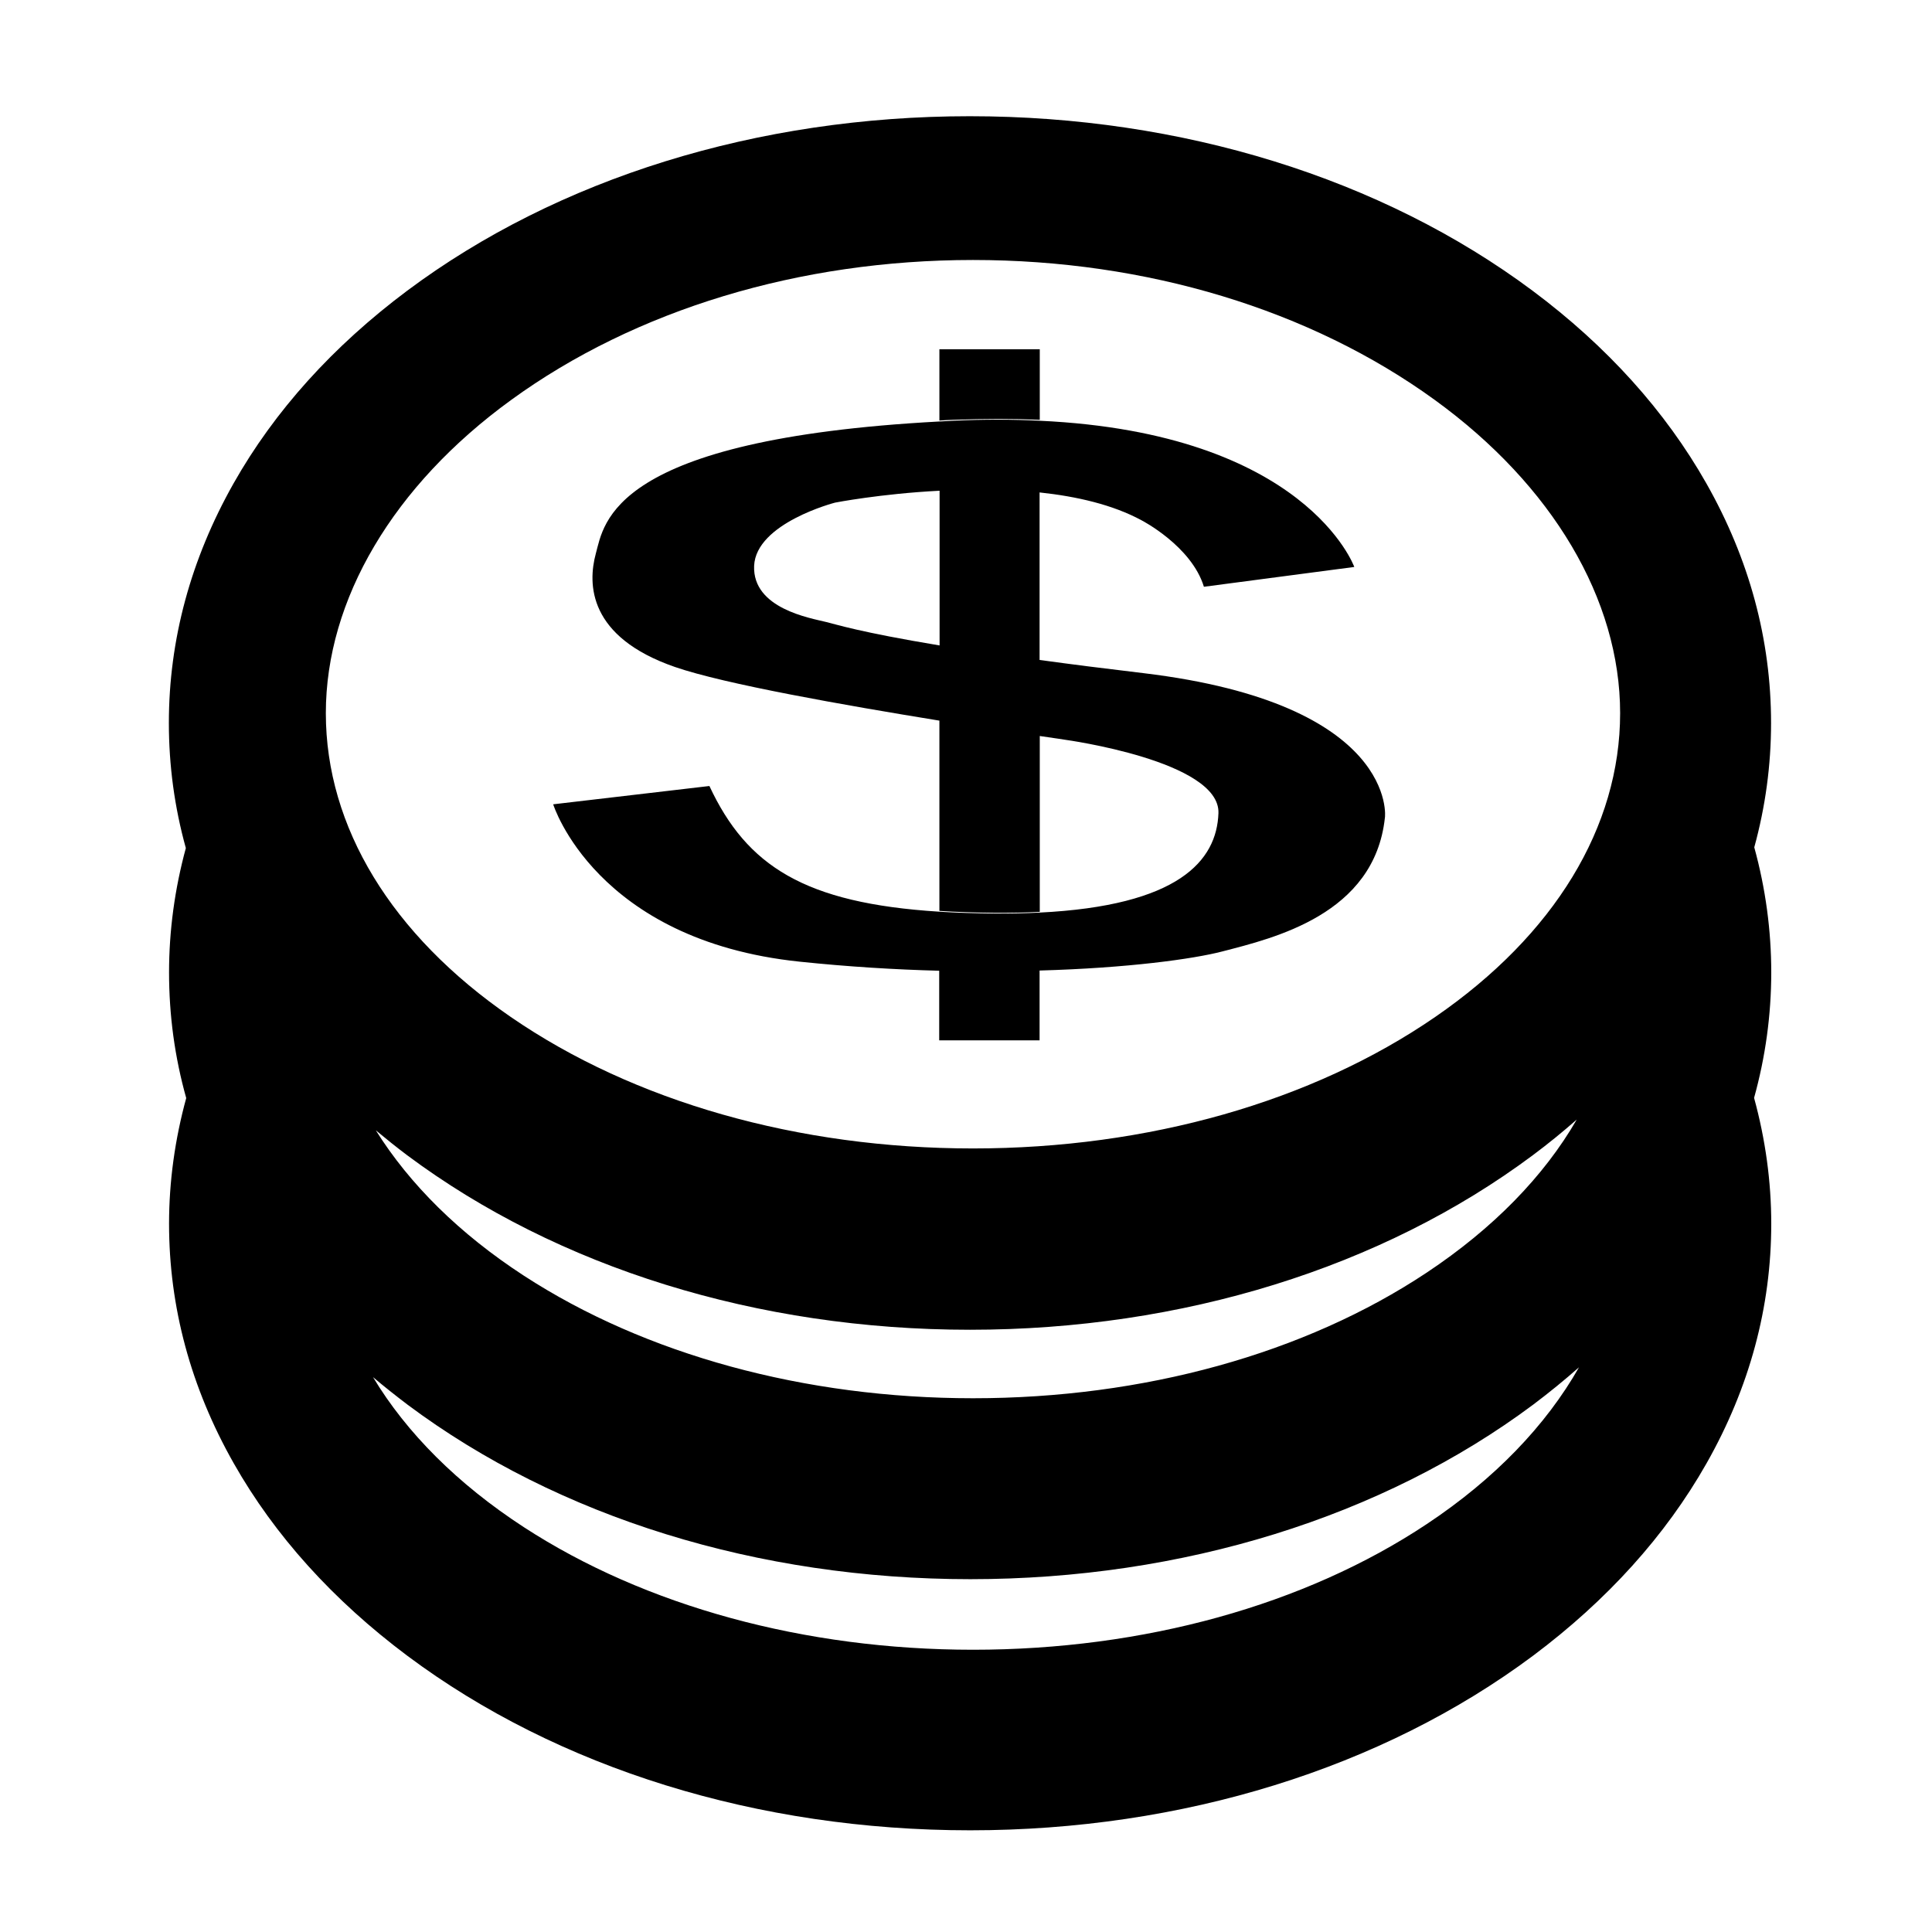
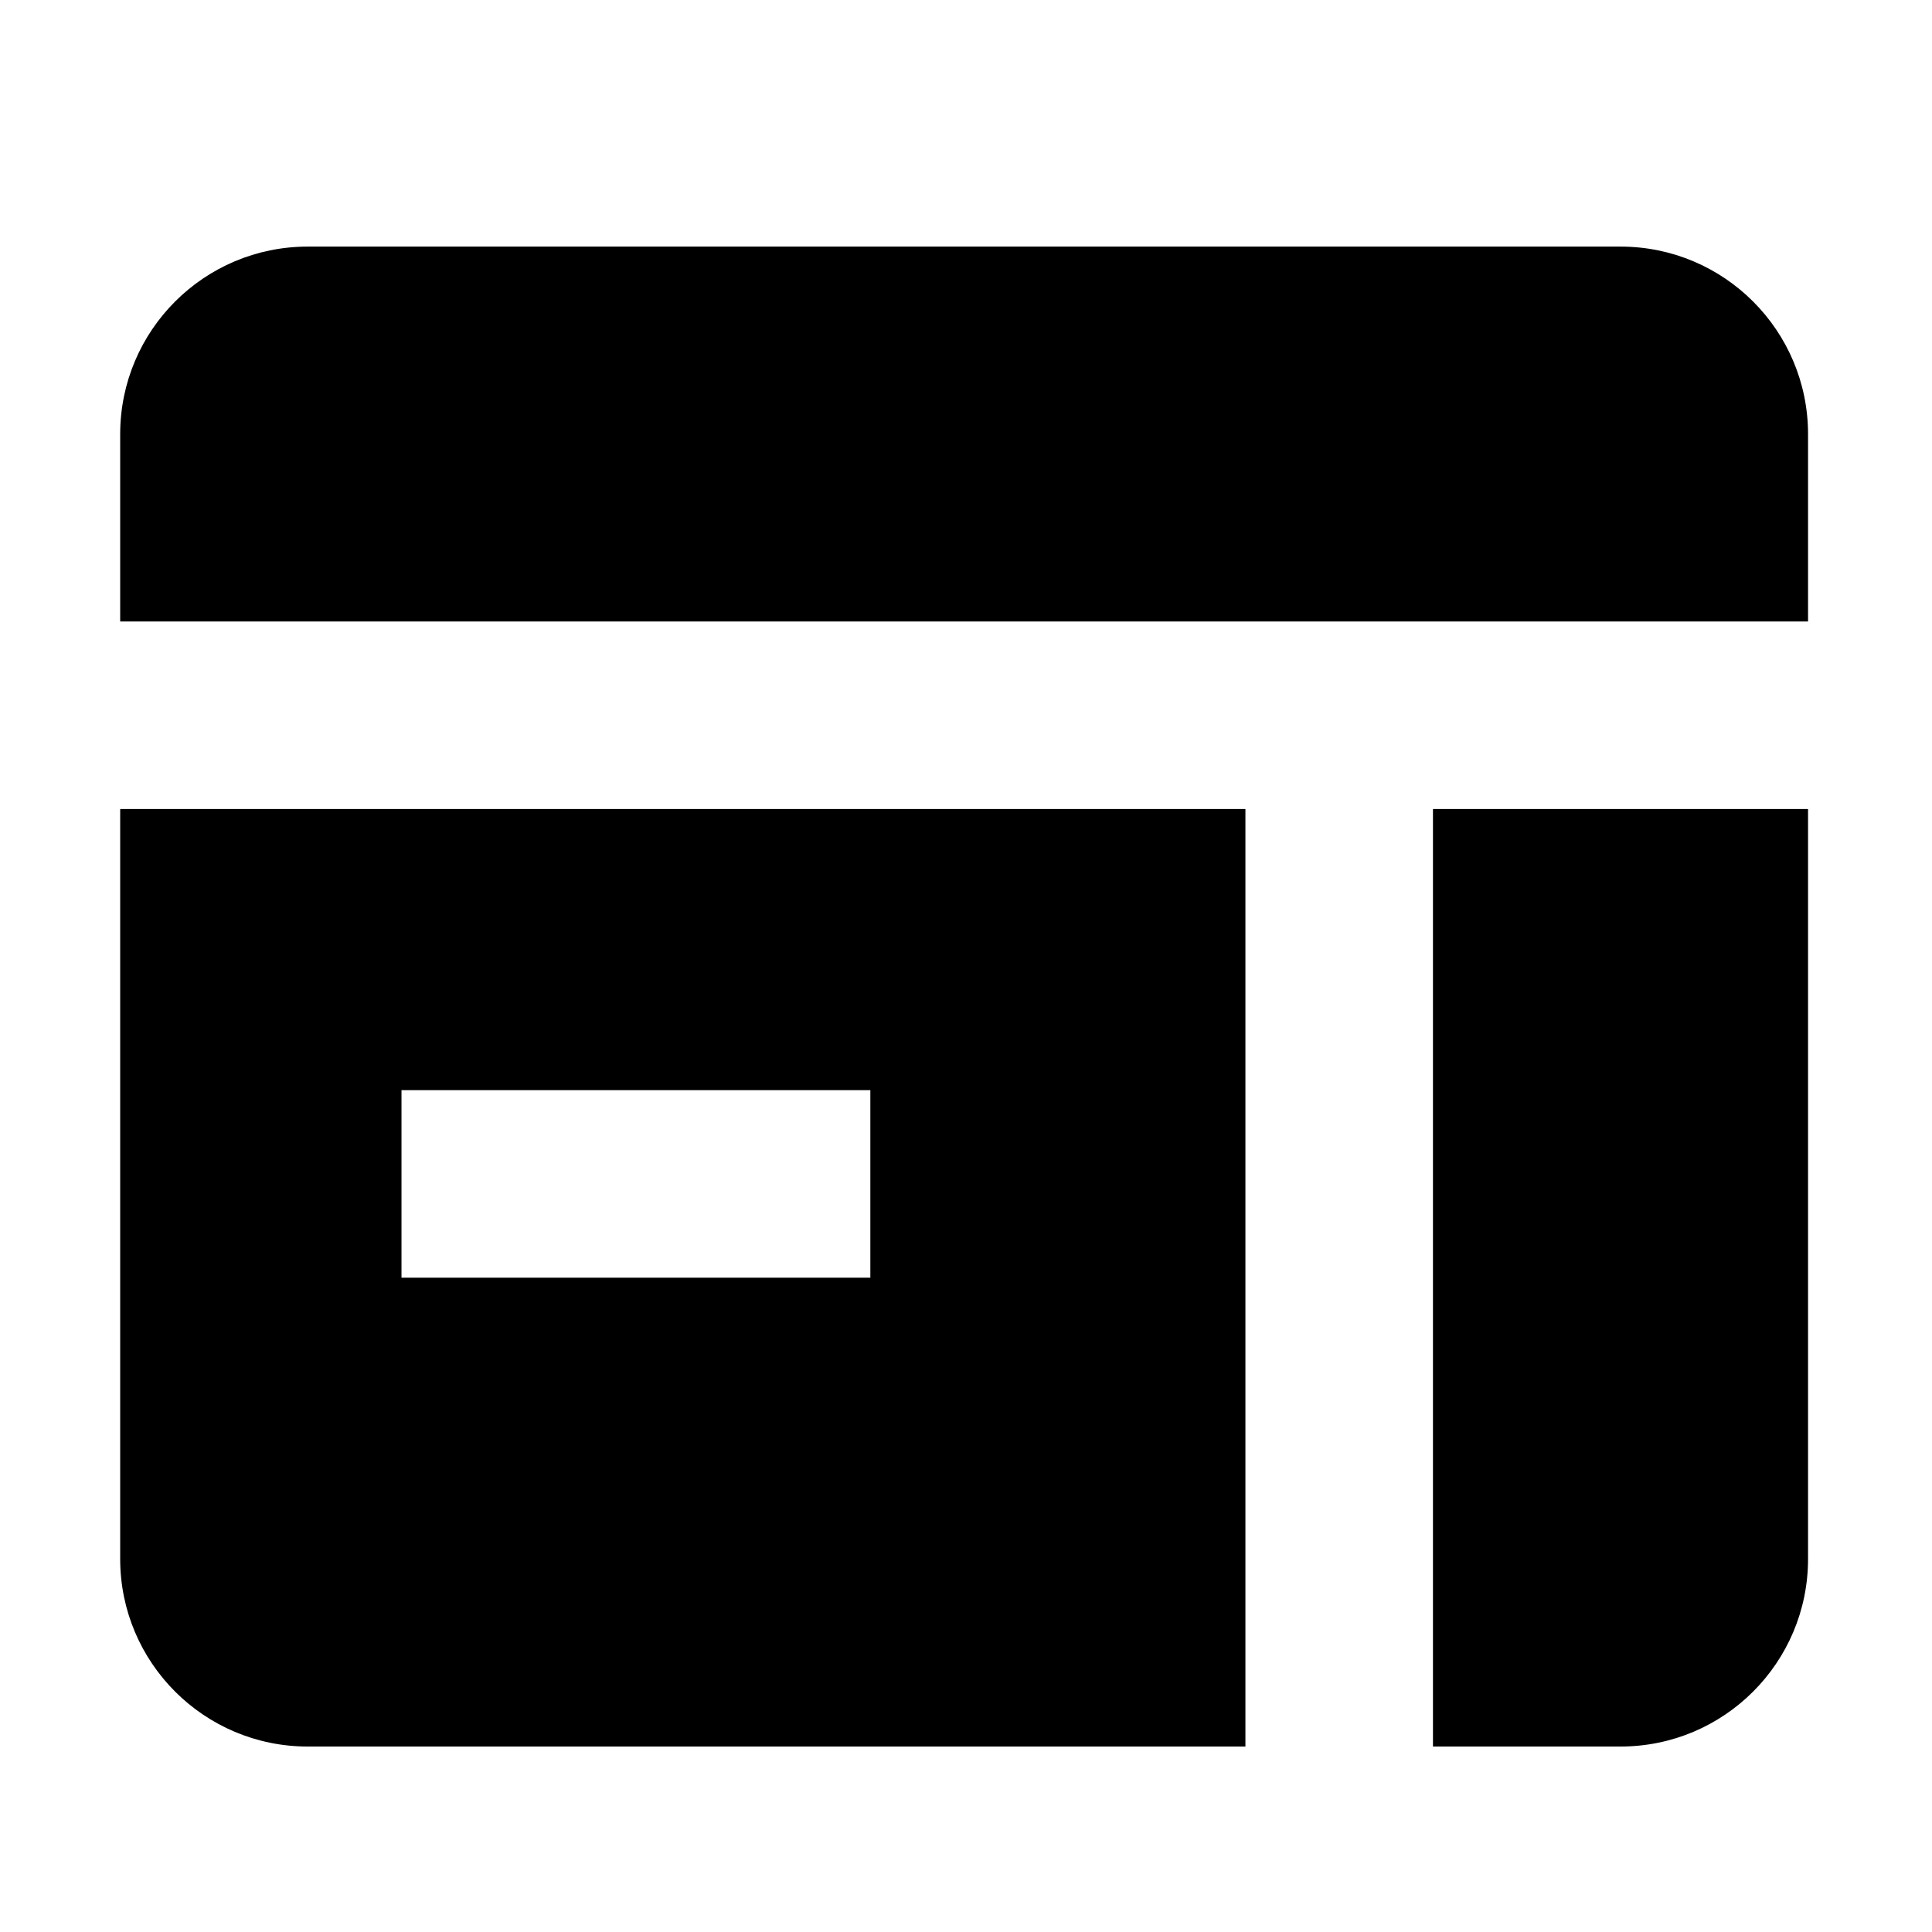
- <svg xmlns="http://www.w3.org/2000/svg" t="1638180309187" class="icon" viewBox="0 0 1024 1024" version="1.1" p-id="4252" width="128" height="128">
-   <path d="M938.8 515.4c0-22.2-3-44.5-9-66.3 5.9-21.5 8.9-43.5 8.9-65.9 0-44.1-11.5-86.8-34.3-127-21.7-38.3-52.7-72.7-92.1-102.1C732.4 94.5 626.4 61.6 514 61.6c-112.5 0-218.4 32.9-298.2 92.5-39.3 29.4-70.3 63.7-92 102.1-22.7 40.2-34.3 82.9-34.3 127 0 22.5 3 44.7 9 66.3-5.9 21.7-8.9 43.8-8.9 65.9 0 22.6 3 44.9 9.1 66.6-6 21.9-9.1 44.3-9.1 66.6 0 44.1 11.5 86.8 34.3 127 21.7 38.3 52.7 72.6 92 102 79.9 59.7 185.8 92.5 298.3 92.5 112.4 0 218.4-32.9 298.3-92.5 39.3-29.4 70.3-63.7 92-102 22.8-40.2 34.3-82.9 34.3-127 0-22.4-3.1-44.8-9.1-66.7 6-21.6 9.1-43.9 9.1-66.5zM756.2 807.8c-64.7 43-150.1 66.6-240.5 66.6-89.1 0-173.7-23.1-238.1-65-35-22.8-62.1-49.9-79.9-79.5 5.9 5 12 9.8 18.3 14.6 79.9 59.7 185.8 92.5 298.3 92.5 112.4 0 218.4-32.9 298.3-92.5 8.5-6.4 16.6-13 24.3-19.8-17.5 30.8-44.7 59.2-80.7 83.1z m0-133.3c-64.7 43-150.1 66.6-240.5 66.6-89.1 0-173.7-23.1-238.1-65-34.1-22.2-60.5-48.4-78.4-77 5.4 4.5 10.9 8.9 16.6 13.2 79.9 59.6 185.8 92.5 298.3 92.5 112.4 0 218.4-32.9 298.3-92.5 8.2-6.1 15.9-12.4 23.3-18.9-17.4 30.1-44.3 57.7-79.5 81.1zM858.7 378c0 60.3-34.8 117.5-98 161-65.2 44.9-152.3 69.7-245 69.7s-179.8-24.8-245-69.7c-63.2-43.5-98-100.7-98-161 0-60.2 35.8-120.7 98.2-166 65.9-47.9 152.9-74.2 244.8-74.2s178.8 26.3 244.8 74.2c62.4 45.3 98.2 105.8 98.2 166z" p-id="4253" />
-   <path d="M497.9 222.9c2.4-0.2 5-0.3 7.5-0.4 16.6-0.6 31.7-0.6 45.7 0v-37.4h-53.2v37.8z" p-id="4254" />
-   <path d="M505.3 223c-2.5 0.1-5.1 0.3-7.5 0.4-174.3 9.4-177.6 54-182 70-4.4 16.2-4 44.2 41.9 60.1 26.3 9.1 90.1 20.3 139.9 28.4h0.3v100.9c9.3 0.6 19.2 0.9 29.9 1 8.3 0 16.1-0.1 23.3-0.5v-93.2c8.5 1.2 13.5 2 13.5 2s82.2 11.2 81.2 38.9c-0.9 25.3-21.2 49.1-95 52.7-7.2 0.4-15 0.5-23.3 0.5-10.7-0.1-20.7-0.4-29.9-1-71.2-4.5-101.8-24.2-121.6-66.6l-82.8 9.7s22.4 72.1 130.6 83.4c25.9 2.7 50.6 4.2 73.7 4.8h0.3v36.9H551v-37c46.7-1.3 81.4-6.1 96.8-10.1 27.4-7.1 80.6-19.6 86.2-70.7 0.3-0.3 6.8-60.6-127.8-76.8-21-2.5-39.2-4.8-55.1-7h-0.1V261c19.7 2.1 38.8 6.5 54.1 14.8 0 0 26.4 13.6 33 35.2l79.7-10.5s-25.4-71-166.8-77.5c-14-0.7-29.2-0.8-45.7 0zM438 329.7c-8.4-2.1-39.2-7.1-38.3-29.8 1-22.7 42.9-33.5 42.9-33.5s24.1-4.7 55.3-6.3h0.1v82c-42.6-7.1-54.6-11.1-60-12.4z m62.6 12.7c10 1.6 21.7 3.3 35.2 5.3-13.5-2-25.2-3.7-35.2-5.3z" p-id="4255" />
+ <svg xmlns="http://www.w3.org/2000/svg" t="1639988439226" class="icon" viewBox="0 0 1024 1024" version="1.1" p-id="8484" width="128" height="128">
+   <path d="M163.1 130.7h695.8c54.9 0 99.4 44.5 99.4 99.4v99.3H63.7v-99.3c0-54.9 44.5-99.4 99.4-99.4zM63.7 428.8h596.4v496.9h-497c-54.9 0-99.4-44.5-99.4-99.4V428.8z m894.6 0v397.5c0 54.9-44.5 99.4-99.4 99.4h-99.4V428.8h198.8z m-745.5 149v99.4h248.5v-99.4H212.8z m0 0" p-id="8485" />
</svg>
